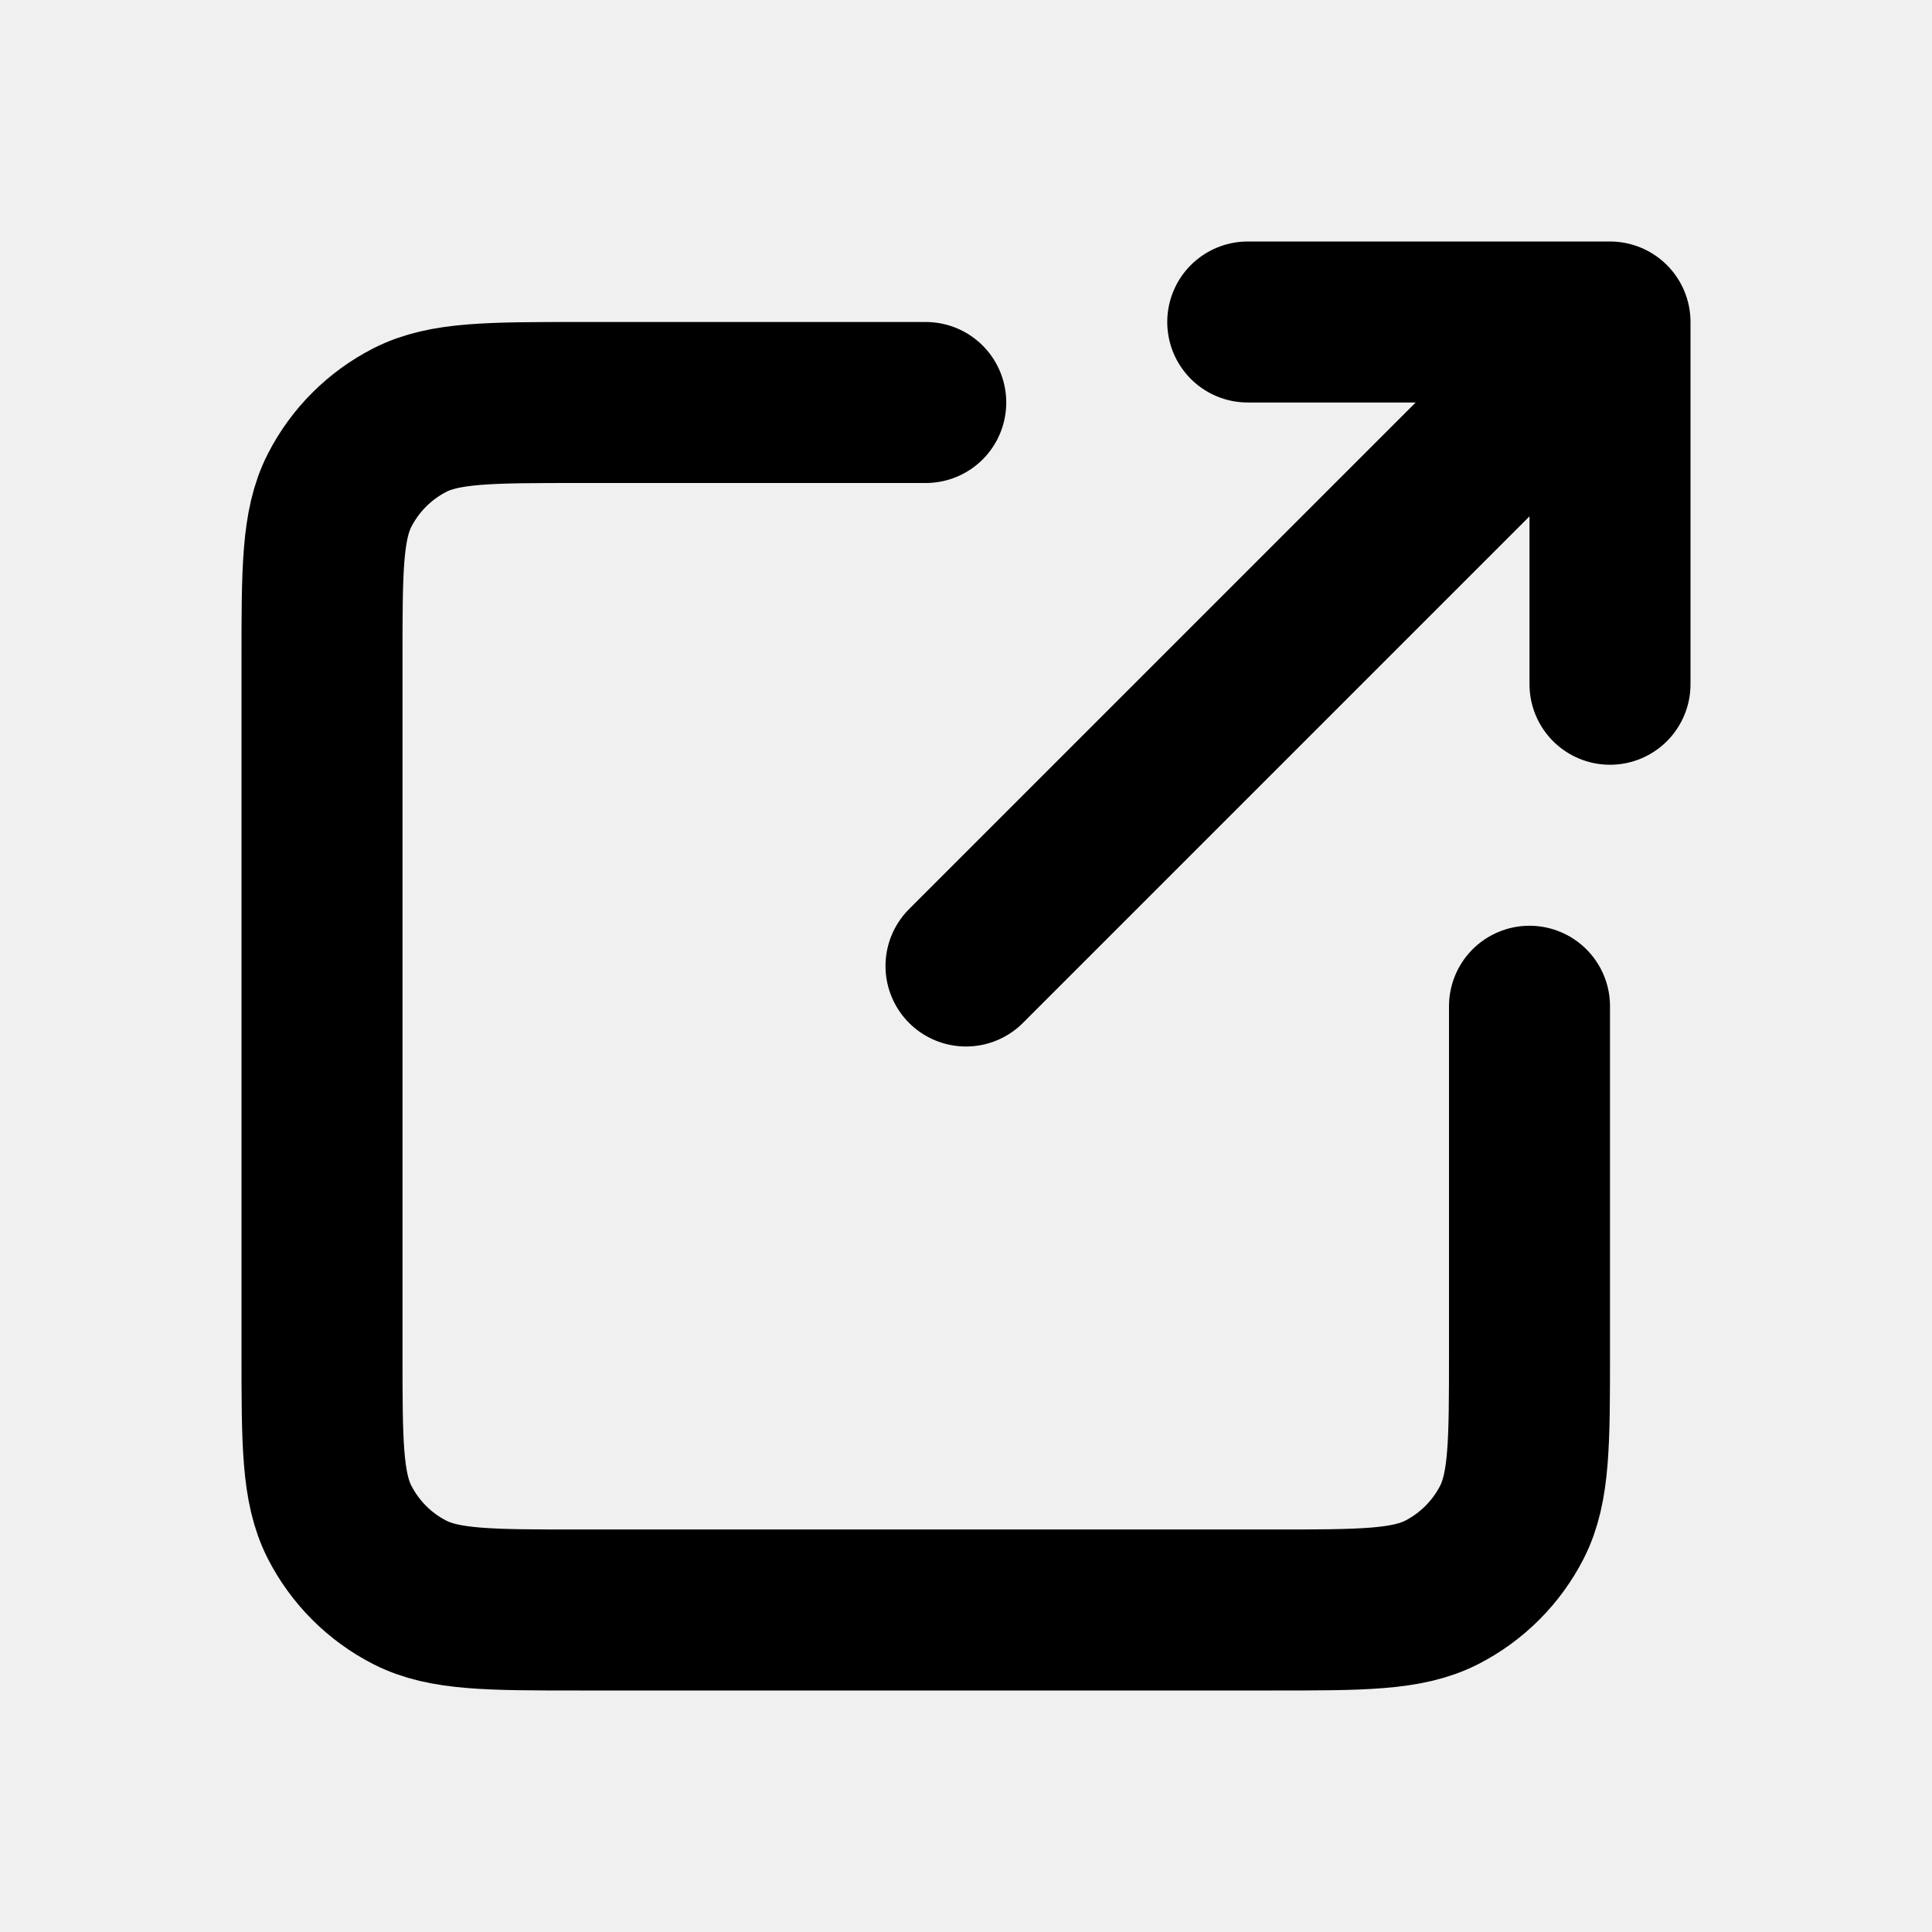
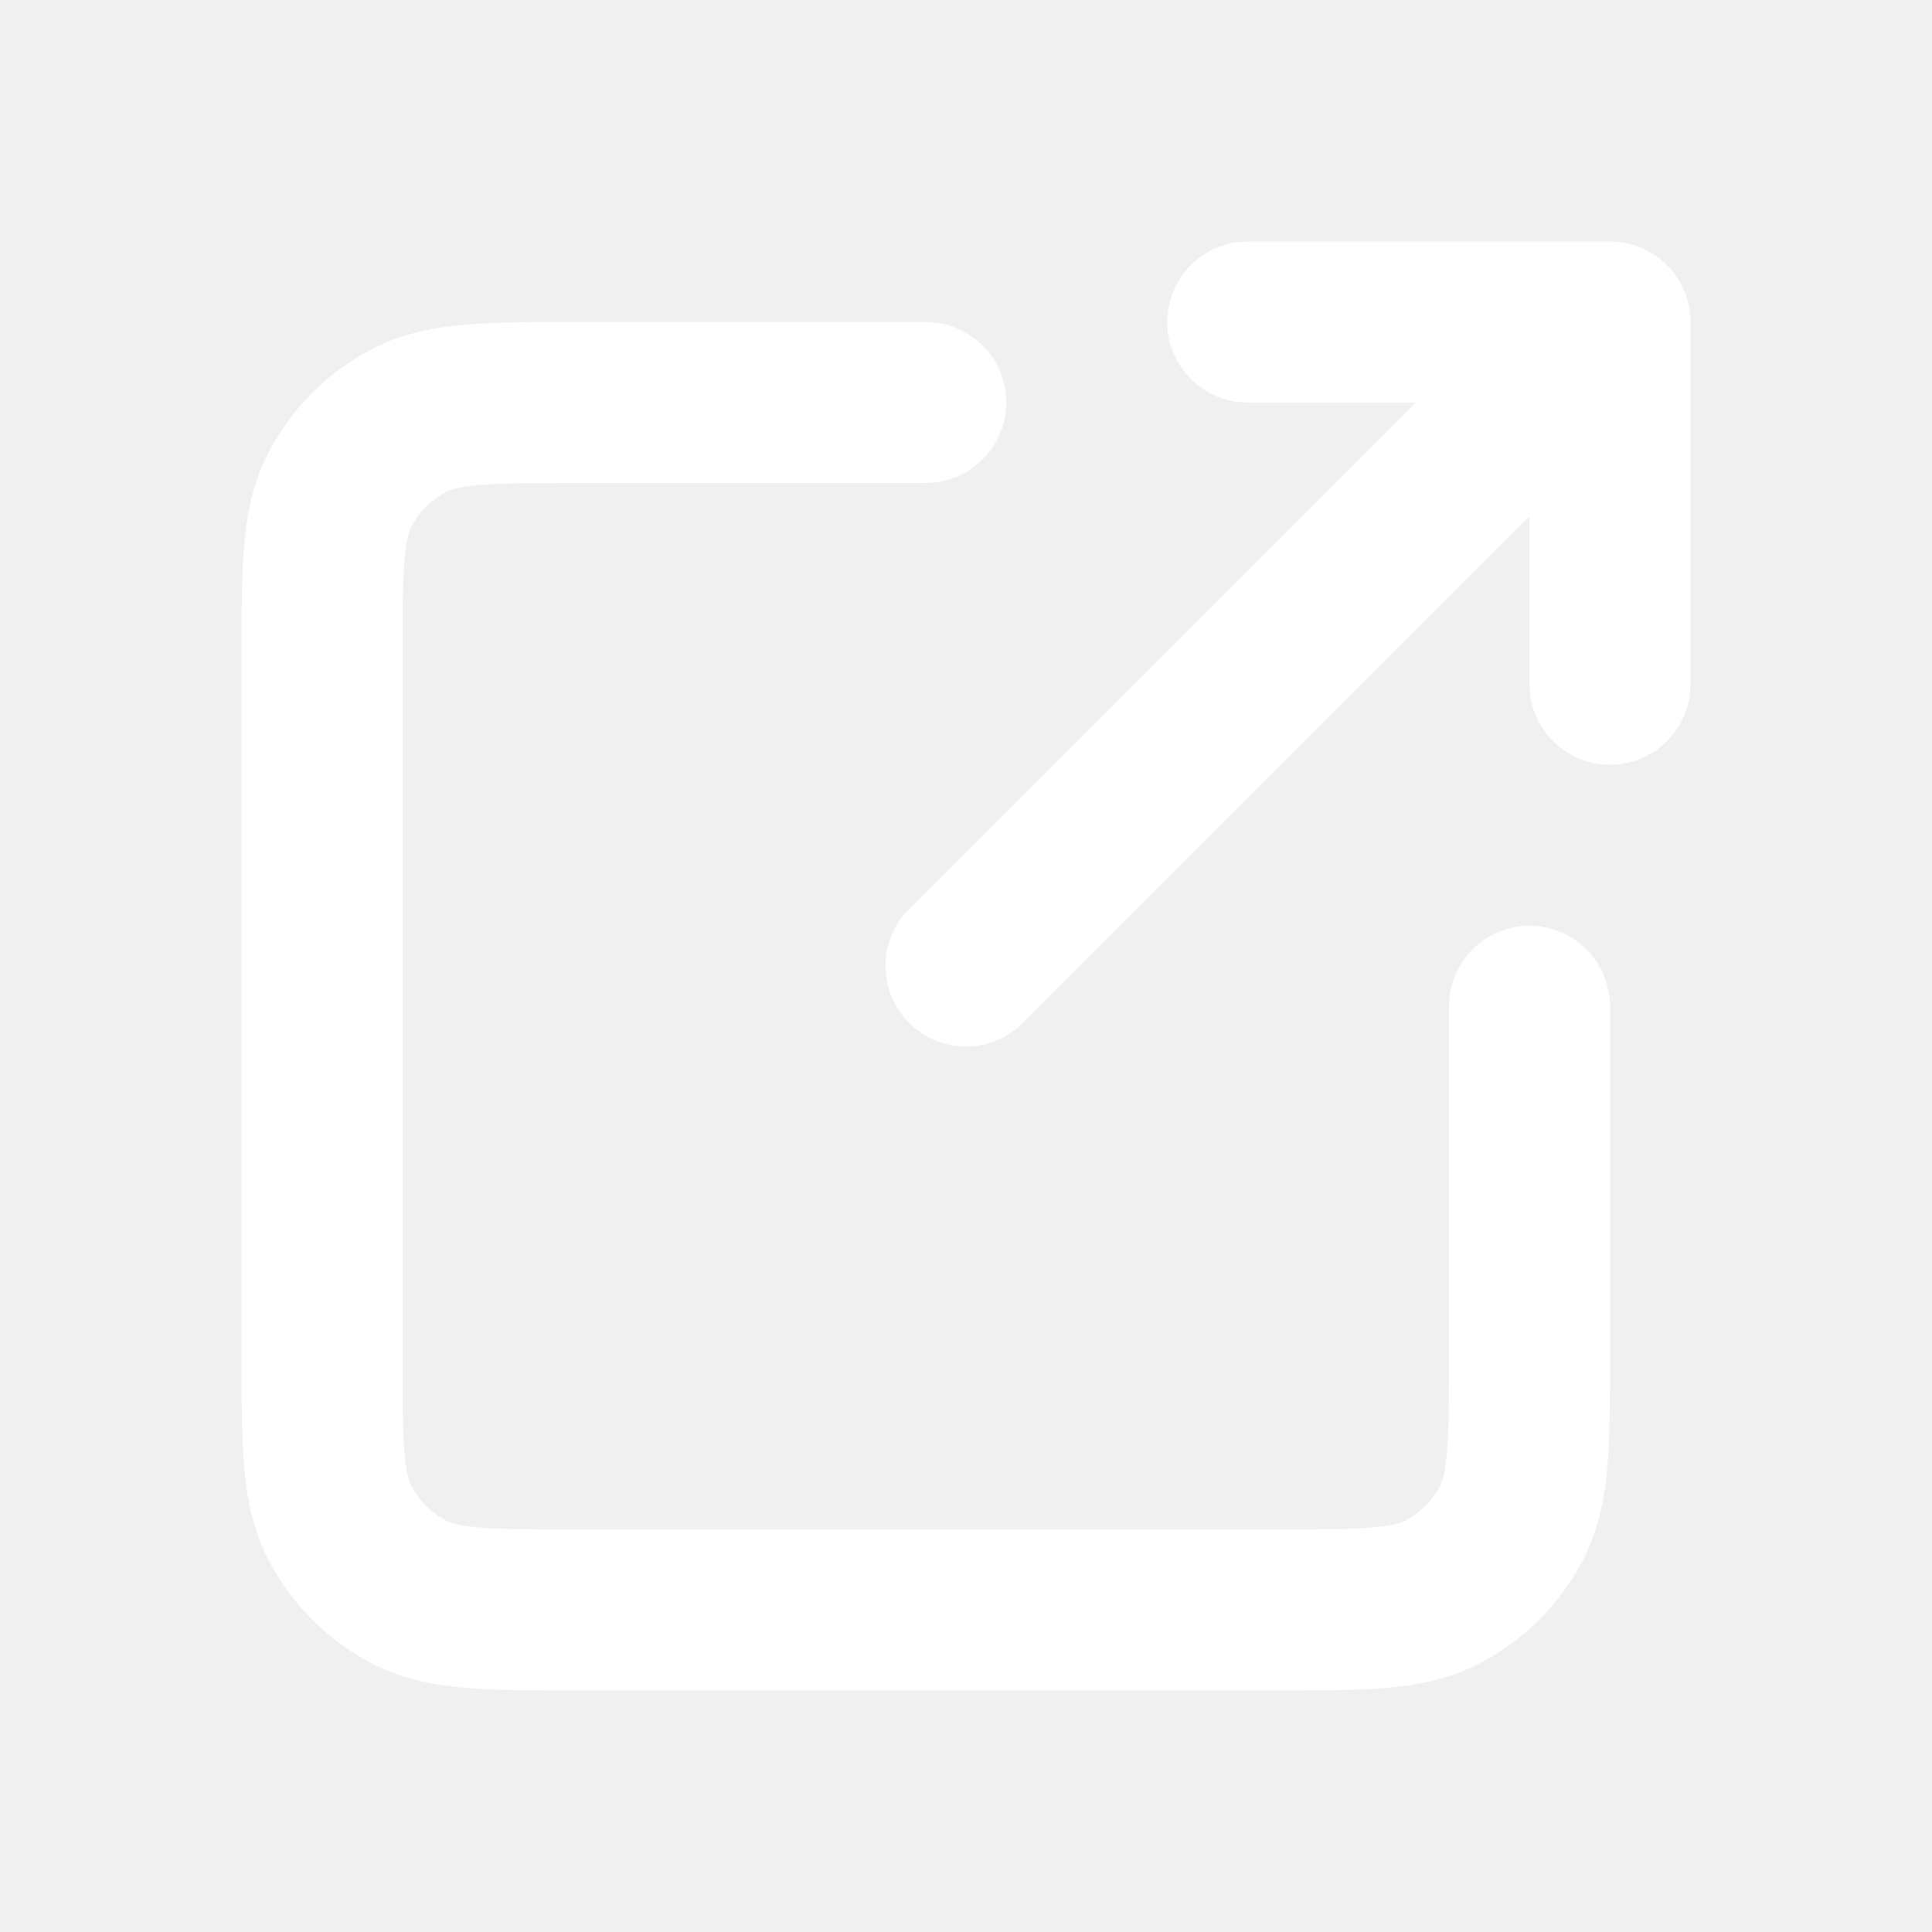
<svg xmlns="http://www.w3.org/2000/svg" width="800px" height="800px" viewBox="0 0 24 24" fill="none">
-   <path d="M20 4L12 12M20 4V8.5M20 4H15.5M19 12.5V16.8C19 17.92 19 18.48 18.782 18.908C18.59 19.284 18.284 19.59 17.908 19.782C17.48 20 16.92 20 15.8 20H7.2C6.08 20 5.52 20 5.092 19.782C4.716 19.59 4.41 19.284 4.218 18.908C4 18.48 4 17.92 4 16.8V8.2C4 7.08 4 6.52 4.218 6.092C4.41 5.716 4.716 5.41 5.092 5.218C5.52 5 6.08 5 7.2 5H11.5" stroke="#000000" stroke-width="2" stroke-linecap="round" stroke-linejoin="round" />
+   <path d="M20 4L12 12M20 4V8.5M20 4H15.5M19 12.5V16.8C19 17.92 19 18.48 18.782 18.908C18.59 19.284 18.284 19.59 17.908 19.782C17.48 20 16.92 20 15.8 20H7.2C6.08 20 5.52 20 5.092 19.782C4.716 19.59 4.41 19.284 4.218 18.908C4 18.48 4 17.92 4 16.8V8.2C4 7.08 4 6.52 4.218 6.092C4.41 5.716 4.716 5.41 5.092 5.218C5.52 5 6.08 5 7.2 5H11.5" stroke="#fff" stroke-width="2" stroke-linecap="round" stroke-linejoin="round" />
</svg>
